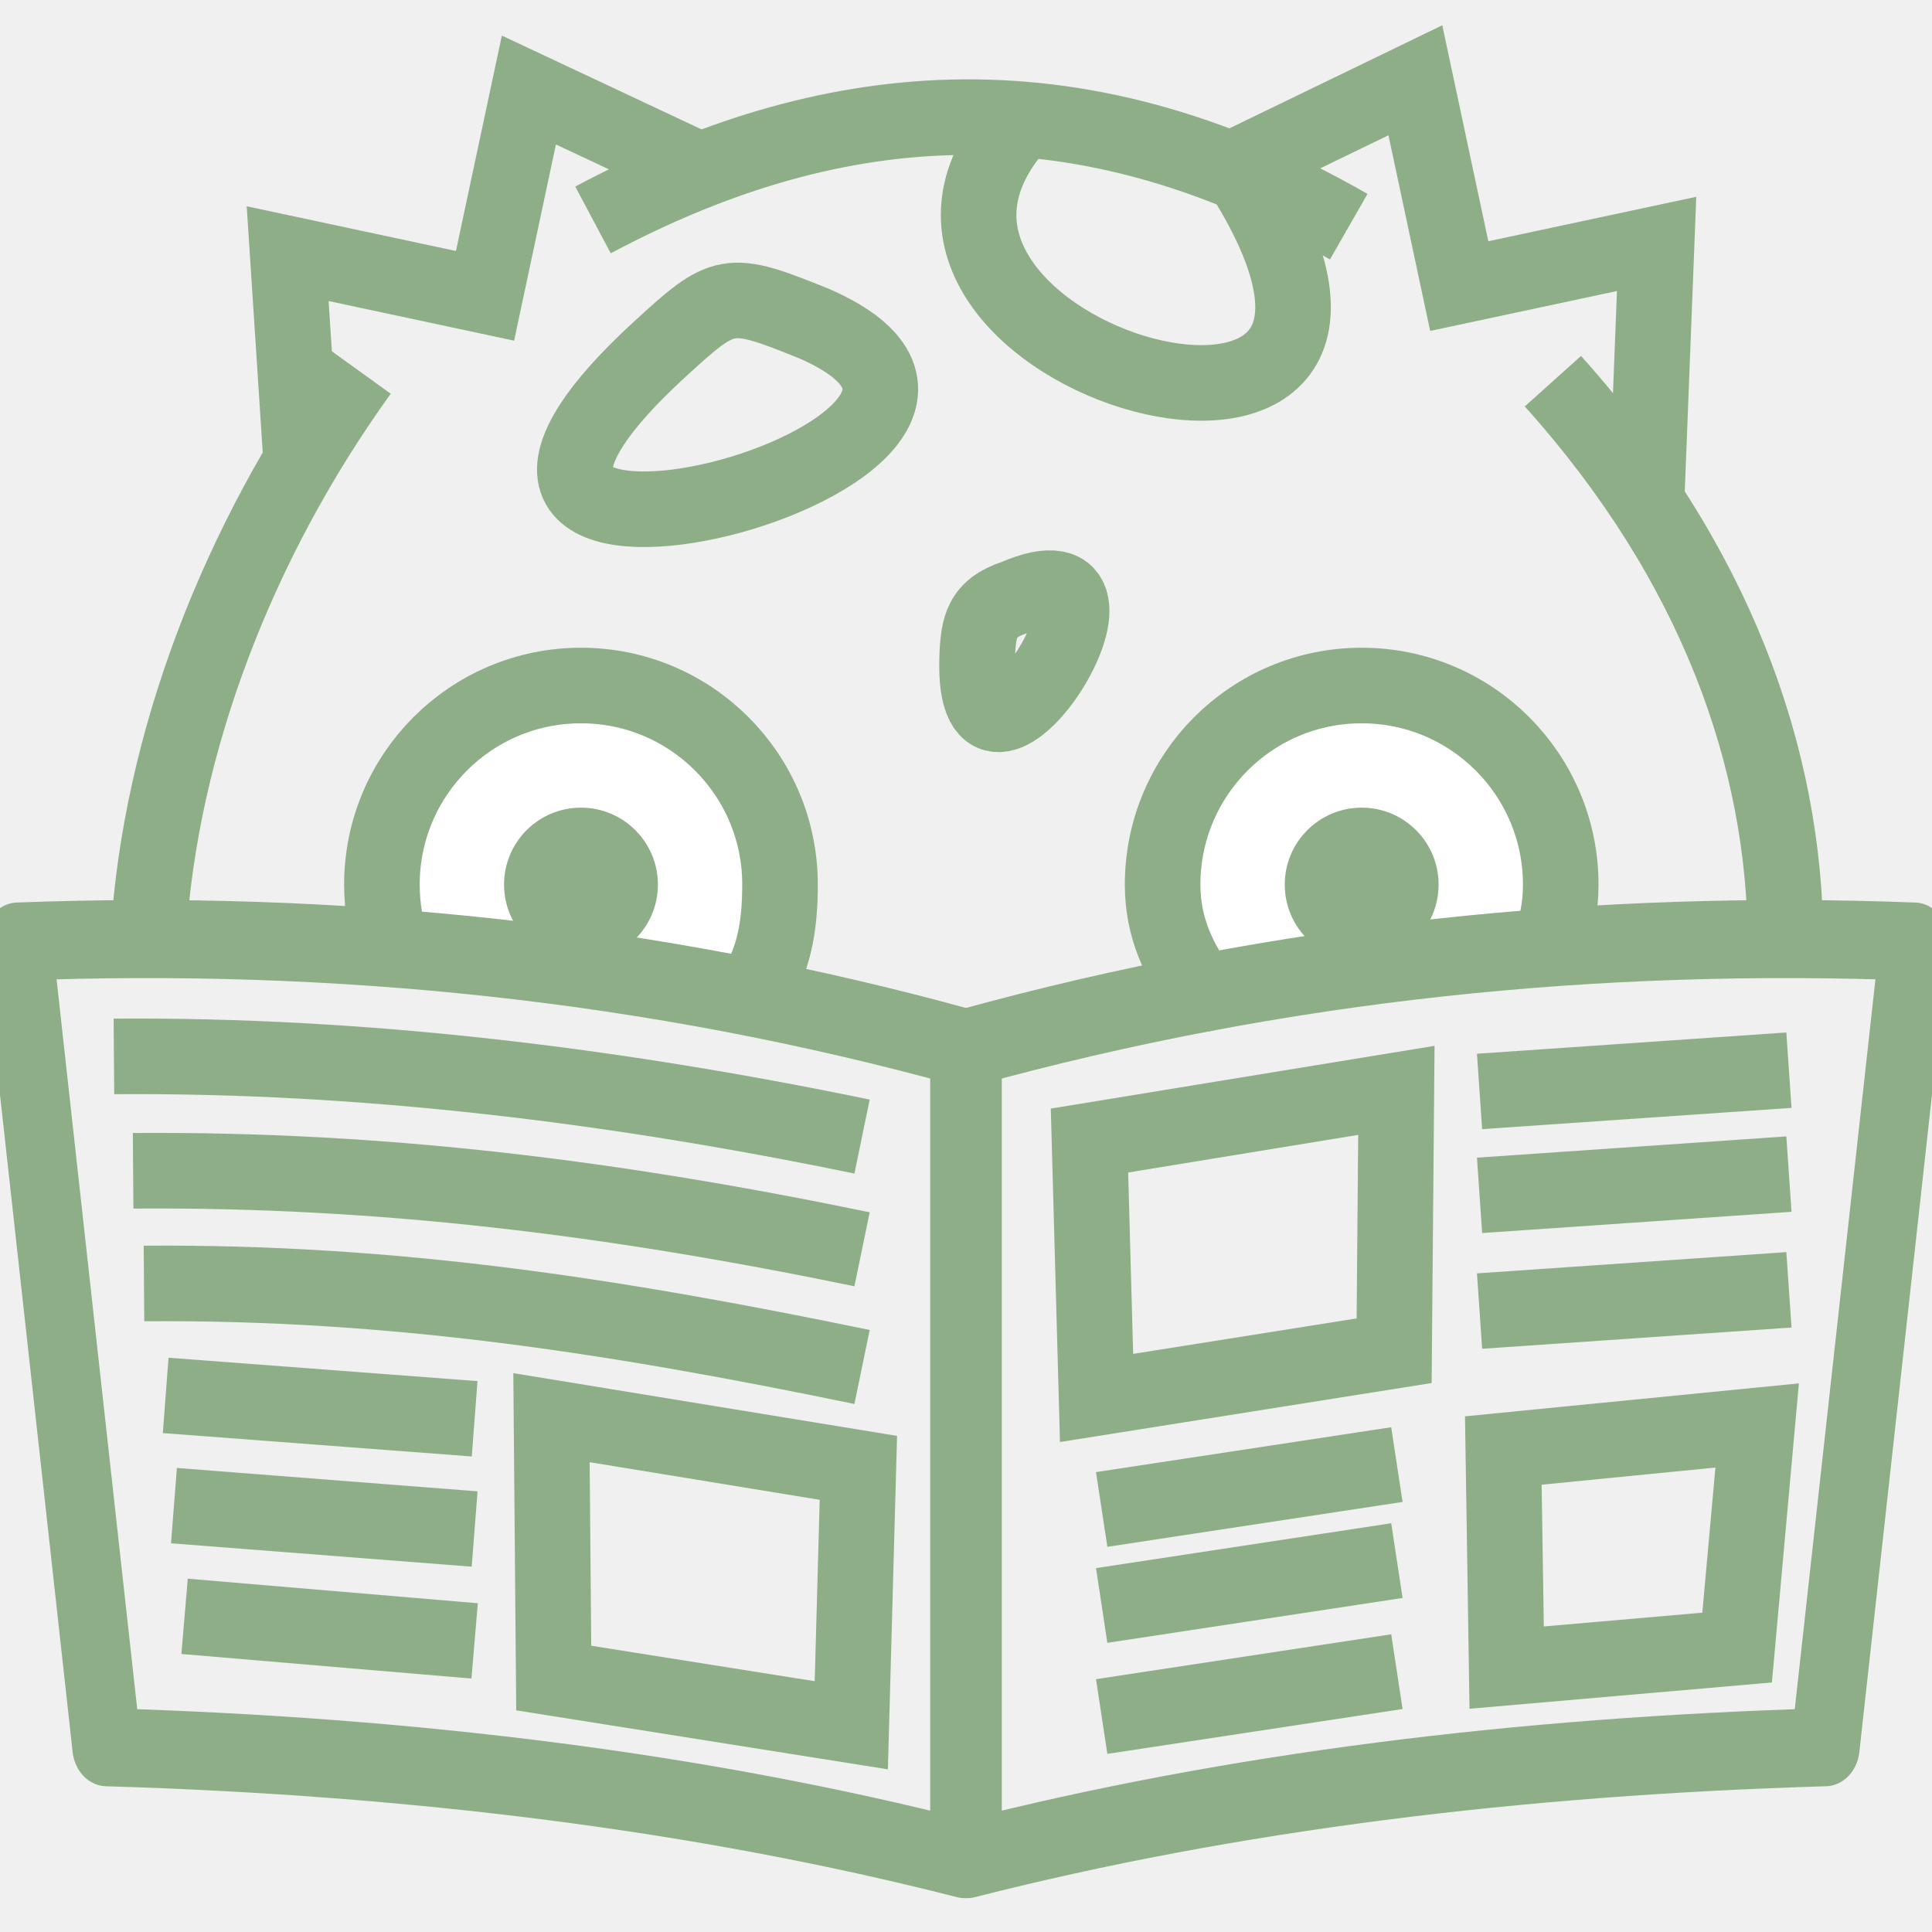
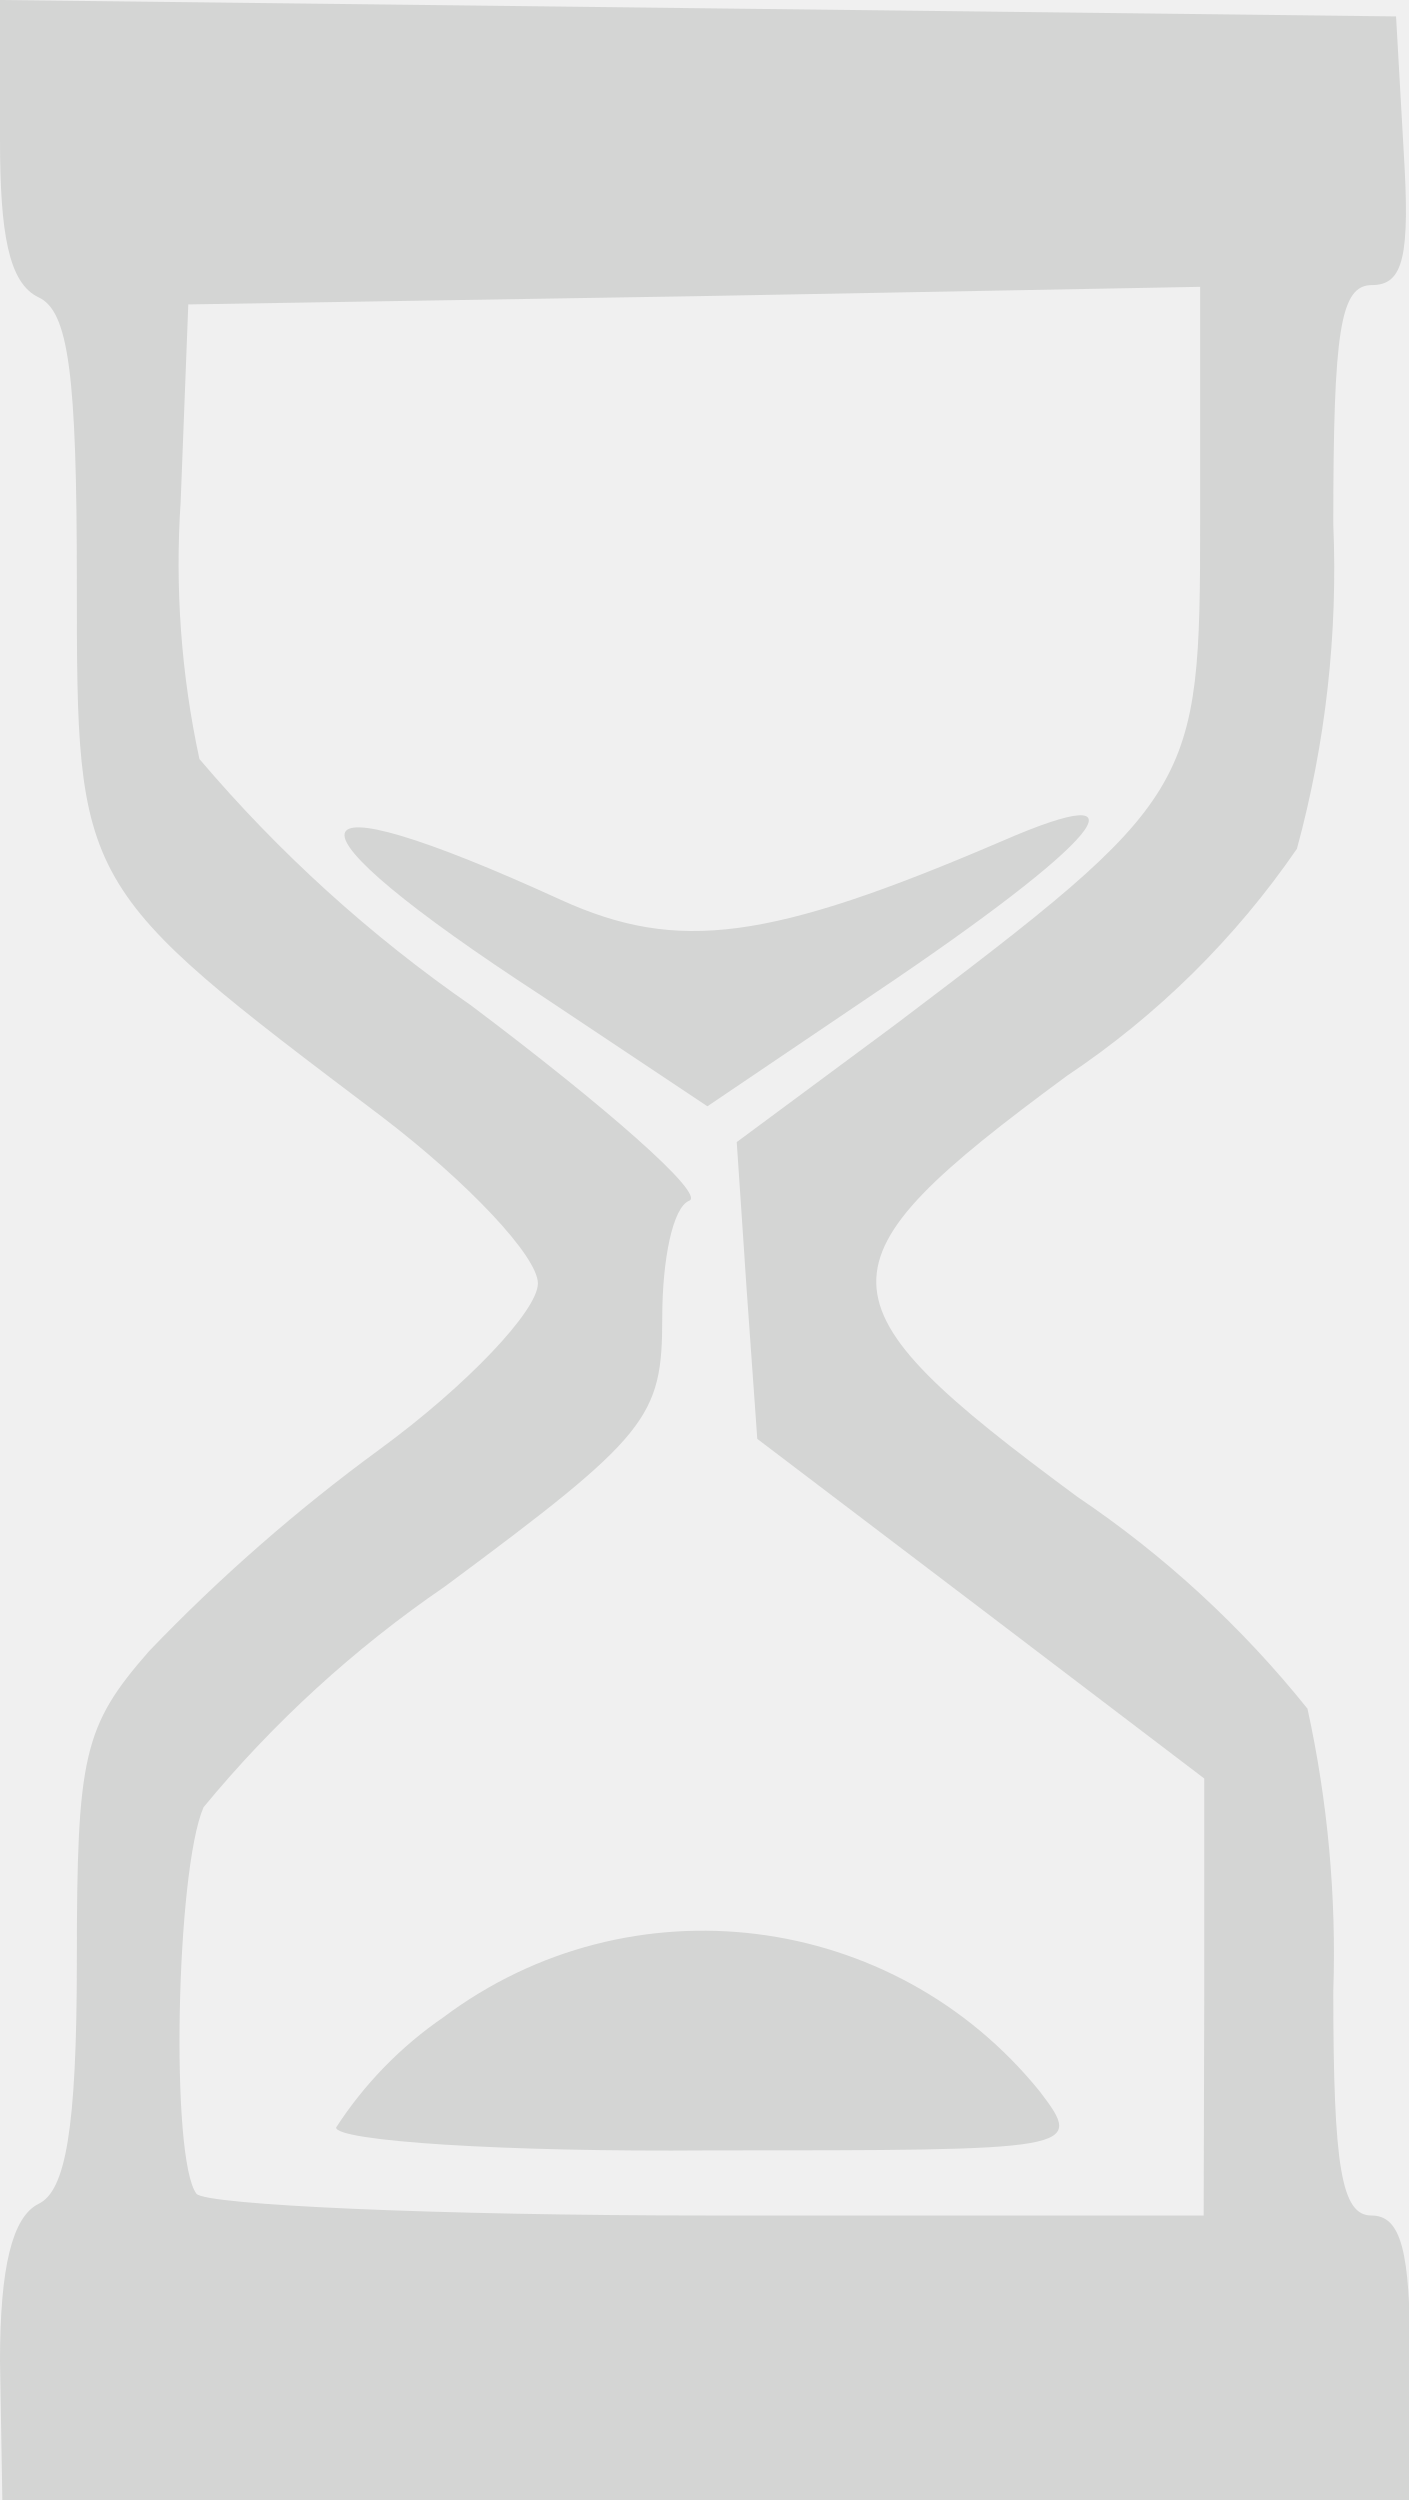
- <svg xmlns="http://www.w3.org/2000/svg" width="35px" height="35px" viewBox="0 0 204.516 193.342" id="svg15144" version="1.1">
-   <defs id="defs15146" />
-   <g id="layer1" transform="translate(-232.0278,-215.6911)">
-     <path id="path14548" d="m 263.908,258.92 -1.429,-21.964 20.893,4.464 4.643,-21.786 17.679,8.304" style="fill:none;fill-rule:evenodd;stroke:#8eae88;stroke-width:8;stroke-linecap:butt;stroke-linejoin:miter;stroke-miterlimit:4;stroke-dasharray:none;stroke-opacity:1" />
-     <path id="path14550" d="m 294.801,233.385 c 24.362,-12.964 50.416,-16.235 80,0.714" style="fill:none;fill-rule:evenodd;stroke:#8eae88;stroke-width:8;stroke-linecap:butt;stroke-linejoin:miter;stroke-miterlimit:4;stroke-dasharray:none;stroke-opacity:1" />
-     <path style="fill:none;fill-rule:evenodd;stroke:#8eae88;stroke-width:8;stroke-linecap:butt;stroke-linejoin:miter;stroke-miterlimit:4;stroke-dasharray:none;stroke-opacity:1" d="m 406.351,262.6 1.041,-26.676 -20.893,4.464 -4.643,-21.786 -19.732,9.554" id="path14552" />
-     <path id="path14554" d="m 270.144,249.444 c -12.983,18.021 -21.154,39.375 -22.412,59.761 m 173.307,0.697 c -0.05,-19.555 -7.374,-40.224 -24.626,-59.448" style="fill:none;fill-rule:evenodd;stroke:#8eae88;stroke-width:8;stroke-linecap:butt;stroke-linejoin:miter;stroke-miterlimit:4;stroke-dasharray:none;stroke-opacity:1" />
-     <path style="opacity:1;fill:#ffffff;fill-opacity:1;stroke:#8eae88;stroke-width:8;stroke-linecap:round;stroke-linejoin:round;stroke-miterlimit:4;stroke-dasharray:none;stroke-dashoffset:0;stroke-opacity:1" d="m 273.595,310.589 c -0.737,-2.147 -1.138,-4.45 -1.138,-6.847 0,-11.637 9.434,-21.071 21.071,-21.071 11.637,0 21.071,9.434 21.071,21.071 0,4.488 -0.653,8.273 -3.044,11.691" id="circle14558" />
-     <circle style="opacity:1;fill:#8eae88;fill-opacity:1;stroke:#8eae88;stroke-width:2;stroke-linecap:round;stroke-linejoin:round;stroke-miterlimit:4;stroke-dasharray:none;stroke-dashoffset:0;stroke-opacity:1" id="circle14560" cx="293.528" cy="303.742" r="7.143" />
-     <path style="opacity:1;fill:#ffffff;fill-opacity:1;stroke:#8eae88;stroke-width:8;stroke-linecap:round;stroke-linejoin:round;stroke-miterlimit:4;stroke-dasharray:none;stroke-dashoffset:0;stroke-opacity:1" d="m 359.345,315.34 c -2.513,-3.47 -4.245,-6.986 -4.245,-11.598 0,-11.637 9.434,-21.071 21.071,-21.071 11.637,0 21.071,9.434 21.071,21.071 0,2.518 -0.442,4.433 -1.252,6.671" id="circle14562" />
-     <circle r="7.143" cy="303.742" cx="376.171" id="circle14564" style="opacity:1;fill:#8eae88;fill-opacity:1;stroke:#8eae88;stroke-width:2;stroke-linecap:round;stroke-linejoin:round;stroke-miterlimit:4;stroke-dasharray:none;stroke-dashoffset:0;stroke-opacity:1" />
-     <path id="path14576" d="m 335.464,279.766 c -0.585,18.715 19.783,-13.278 3.992,-6.422 -3.509,1.144 -3.878,3.067 -3.992,6.422 z" style="fill:none;fill-rule:evenodd;stroke:#8eae88;stroke-width:8;stroke-linecap:butt;stroke-linejoin:miter;stroke-miterlimit:4;stroke-dasharray:none;stroke-opacity:1" />
-     <path id="path14578" d="m 301.778,247.154 c -35.114,32.327 47.078,10.593 16.465,-2.777 -9.17,-3.714 -9.536,-3.58 -16.465,2.777 z" style="fill:none;fill-rule:evenodd;stroke:#8eae88;stroke-width:8;stroke-linecap:butt;stroke-linejoin:miter;stroke-miterlimit:4;stroke-dasharray:none;stroke-opacity:1" />
-     <path id="path14580" d="m 339.429,223.685 c -20.318,24.102 48.451,43.782 24.244,5.051" style="fill:none;fill-rule:evenodd;stroke:#8eae88;stroke-width:8;stroke-linecap:butt;stroke-linejoin:miter;stroke-miterlimit:4;stroke-dasharray:none;stroke-opacity:1" />
-     <g id="g14913" transform="matrix(0.8814313,0,0,1,628.6081,-461.4715)" style="stroke:#8eae88;stroke-width:8.261;stroke-miterlimit:4;stroke-dasharray:none;stroke-opacity:1">
-       <path id="path14739" d="m -333.745,782.482 0,85.892 c 31.648,-7.115 66.144,-10.878 103.02,-11.84 l 10.694,-85.29 c -38.134,-1.281 -76.055,2.087 -113.714,11.238 z" style="fill:none;fill-rule:evenodd;stroke:#8eae88;stroke-width:8.261;stroke-linecap:butt;stroke-linejoin:round;stroke-miterlimit:4;stroke-dasharray:none;stroke-opacity:1" />
-       <path style="fill:none;fill-rule:evenodd;stroke:#8eae88;stroke-width:8.261;stroke-linecap:butt;stroke-linejoin:round;stroke-miterlimit:4;stroke-dasharray:none;stroke-opacity:1" d="m -334.084,782.482 0,85.892 c -31.648,-7.115 -66.144,-10.878 -103.02,-11.84 l -10.694,-85.29 c 38.134,-1.281 76.055,2.087 113.714,11.238 z" id="path14741" />
-     </g>
-     <path style="fill:none;fill-rule:evenodd;stroke:#8eae88;stroke-width:8;stroke-linecap:butt;stroke-linejoin:miter;stroke-miterlimit:4;stroke-dasharray:none;stroke-opacity:1" d="m 379.844,325.527 -32.487,5.311 0.75,27.25 31.5,-5 z" id="path14935" />
-     <path style="fill:none;fill-rule:evenodd;stroke:#8eae88;stroke-width:8;stroke-linecap:butt;stroke-linejoin:miter;stroke-miterlimit:4;stroke-dasharray:none;stroke-opacity:1" d="m 388.649,325.641 32.75,-2.25" id="path15004" />
-     <path id="path15006" d="m 388.649,336.641 32.75,-2.25" style="fill:none;fill-rule:evenodd;stroke:#8eae88;stroke-width:8;stroke-linecap:butt;stroke-linejoin:miter;stroke-miterlimit:4;stroke-dasharray:none;stroke-opacity:1" />
-     <path style="fill:none;fill-rule:evenodd;stroke:#8eae88;stroke-width:8;stroke-linecap:butt;stroke-linejoin:miter;stroke-miterlimit:4;stroke-dasharray:none;stroke-opacity:1" d="m 388.649,348.891 32.75,-2.25" id="path15008" />
-     <path id="path15029" d="m 290.407,360.175 32.487,5.311 -0.75,27.25 -31.5,-5 z" style="fill:none;fill-rule:evenodd;stroke:#8eae88;stroke-width:8;stroke-linecap:butt;stroke-linejoin:miter;stroke-miterlimit:4;stroke-dasharray:none;stroke-opacity:1" />
-     <path style="fill:none;fill-rule:evenodd;stroke:#8eae88;stroke-width:8;stroke-linecap:butt;stroke-linejoin:miter;stroke-miterlimit:4;stroke-dasharray:none;stroke-opacity:1" d="m 323.283,330.418 c -26.399,-5.45 -52.797,-8.686 -79.196,-8.485" id="path15031" />
-     <path id="path15033" d="m 323.283,342.349 c -26.399,-5.45 -50.764,-8.509 -77.163,-8.309" style="fill:none;fill-rule:evenodd;stroke:#8eae88;stroke-width:8;stroke-linecap:butt;stroke-linejoin:miter;stroke-miterlimit:4;stroke-dasharray:none;stroke-opacity:1" />
-     <path style="fill:none;fill-rule:evenodd;stroke:#8eae88;stroke-width:8;stroke-linecap:butt;stroke-linejoin:miter;stroke-miterlimit:4;stroke-dasharray:none;stroke-opacity:1" d="m 323.283,354.808 c -26.399,-5.45 -49.615,-9.039 -76.014,-8.839" id="path15035" />
-     <path style="fill:none;fill-rule:evenodd;stroke:#8eae88;stroke-width:8;stroke-linecap:butt;stroke-linejoin:miter;stroke-miterlimit:4;stroke-dasharray:none;stroke-opacity:1" d="m 348.649,369.891 31.25,-4.75" id="path15065" />
-     <path id="path15067" d="m 348.649,380.055 31.25,-4.75" style="fill:none;fill-rule:evenodd;stroke:#8eae88;stroke-width:8;stroke-linecap:butt;stroke-linejoin:miter;stroke-miterlimit:4;stroke-dasharray:none;stroke-opacity:1" />
-     <path style="fill:none;fill-rule:evenodd;stroke:#8eae88;stroke-width:8;stroke-linecap:butt;stroke-linejoin:miter;stroke-miterlimit:4;stroke-dasharray:none;stroke-opacity:1" d="m 348.649,391.811 31.25,-4.75" id="path15069" />
-     <path style="fill:none;fill-rule:evenodd;stroke:#8eae88;stroke-width:8;stroke-linecap:butt;stroke-linejoin:miter;stroke-miterlimit:4;stroke-dasharray:none;stroke-opacity:1" d="m 391.165,363.652 0.354,22.981 24.395,-2.121 2.121,-23.511 z" id="path15082" />
-     <path style="fill:none;fill-rule:evenodd;stroke:#8eae88;stroke-width:8;stroke-linecap:butt;stroke-linejoin:miter;stroke-miterlimit:4;stroke-dasharray:none;stroke-opacity:1" d="M 282.271,360.293 249.567,357.818" id="path15101" />
-     <path id="path15103" d="M 282.271,371.961 250.442,369.486" style="fill:none;fill-rule:evenodd;stroke:#8eae88;stroke-width:8;stroke-linecap:butt;stroke-linejoin:miter;stroke-miterlimit:4;stroke-dasharray:none;stroke-opacity:1" />
-     <path style="fill:none;fill-rule:evenodd;stroke:#8eae88;stroke-width:8;stroke-linecap:butt;stroke-linejoin:miter;stroke-miterlimit:4;stroke-dasharray:none;stroke-opacity:1" d="M 282.271,383.805 251.567,381.205" id="path15105" />
-   </g>
+ <svg xmlns="http://www.w3.org/2000/svg" id="Layer_1" data-name="Layer 1" viewBox="0 0 24.02 42.62">
+   <defs>
+     <style>.cls-1{fill:#d4d5d4;}</style>
+   </defs>
+   <path id="path837" class="cls-1" d="M9.27,40.44c0-1.6.21-2.46.66-2.68s.65-1.23.65-4.14c0-3.5.11-4,1.23-5.28a29.89,29.89,0,0,1,3.93-3.44c1.49-1.09,2.7-2.37,2.7-2.83s-1.2-1.73-2.67-2.85c-5.19-3.92-5.19-3.91-5.19-9.11,0-3.54-.14-4.61-.65-4.85s-.66-1.08-.66-2.69V.19l11.9.14,11.9.14.13,2.3c.11,1.78,0,2.28-.54,2.28S32,5.81,32,9.13a18.12,18.12,0,0,1-.62,5.53,14.58,14.58,0,0,1-3.92,3.87c-4.37,3.22-4.36,3.83.18,7.18a17.69,17.69,0,0,1,3.92,3.61A19.5,19.5,0,0,1,32,34.14c0,3,.14,3.82.65,3.82s.66.62.66,2.41v2.44h-24ZM29.8,34.23V30.51L26,27.62l-3.82-2.9L22,22.19l-.17-2.53,2.7-2c5.13-3.88,5.2-4,5.2-8.58v-4l-8.62.16-8.63.14-.13,3.36a15.79,15.79,0,0,0,.32,4.39,24,24,0,0,0,4.63,4.2c2.3,1.73,4,3.22,3.72,3.33s-.46,1-.46,2c0,1.7-.23,2-3.71,4.58A19.84,19.84,0,0,0,12.74,31c-.47,1.08-.57,6-.12,6.59.16.19,4.09.37,8.73.37h8.44ZM15,36.46a6.69,6.69,0,0,1,1.83-1.88A7.38,7.38,0,0,1,27,35.85c.76,1,.67,1-5.63,1C17.84,36.88,15,36.69,15,36.46Zm3.51-19.29c-4.61-3-4.47-3.83.32-1.64,2,.91,3.56.7,7.52-1,2.62-1.14,1.69,0-2.18,2.6l-2.84,1.92Z" transform="translate(-9.27 -0.19)" />
</svg>
